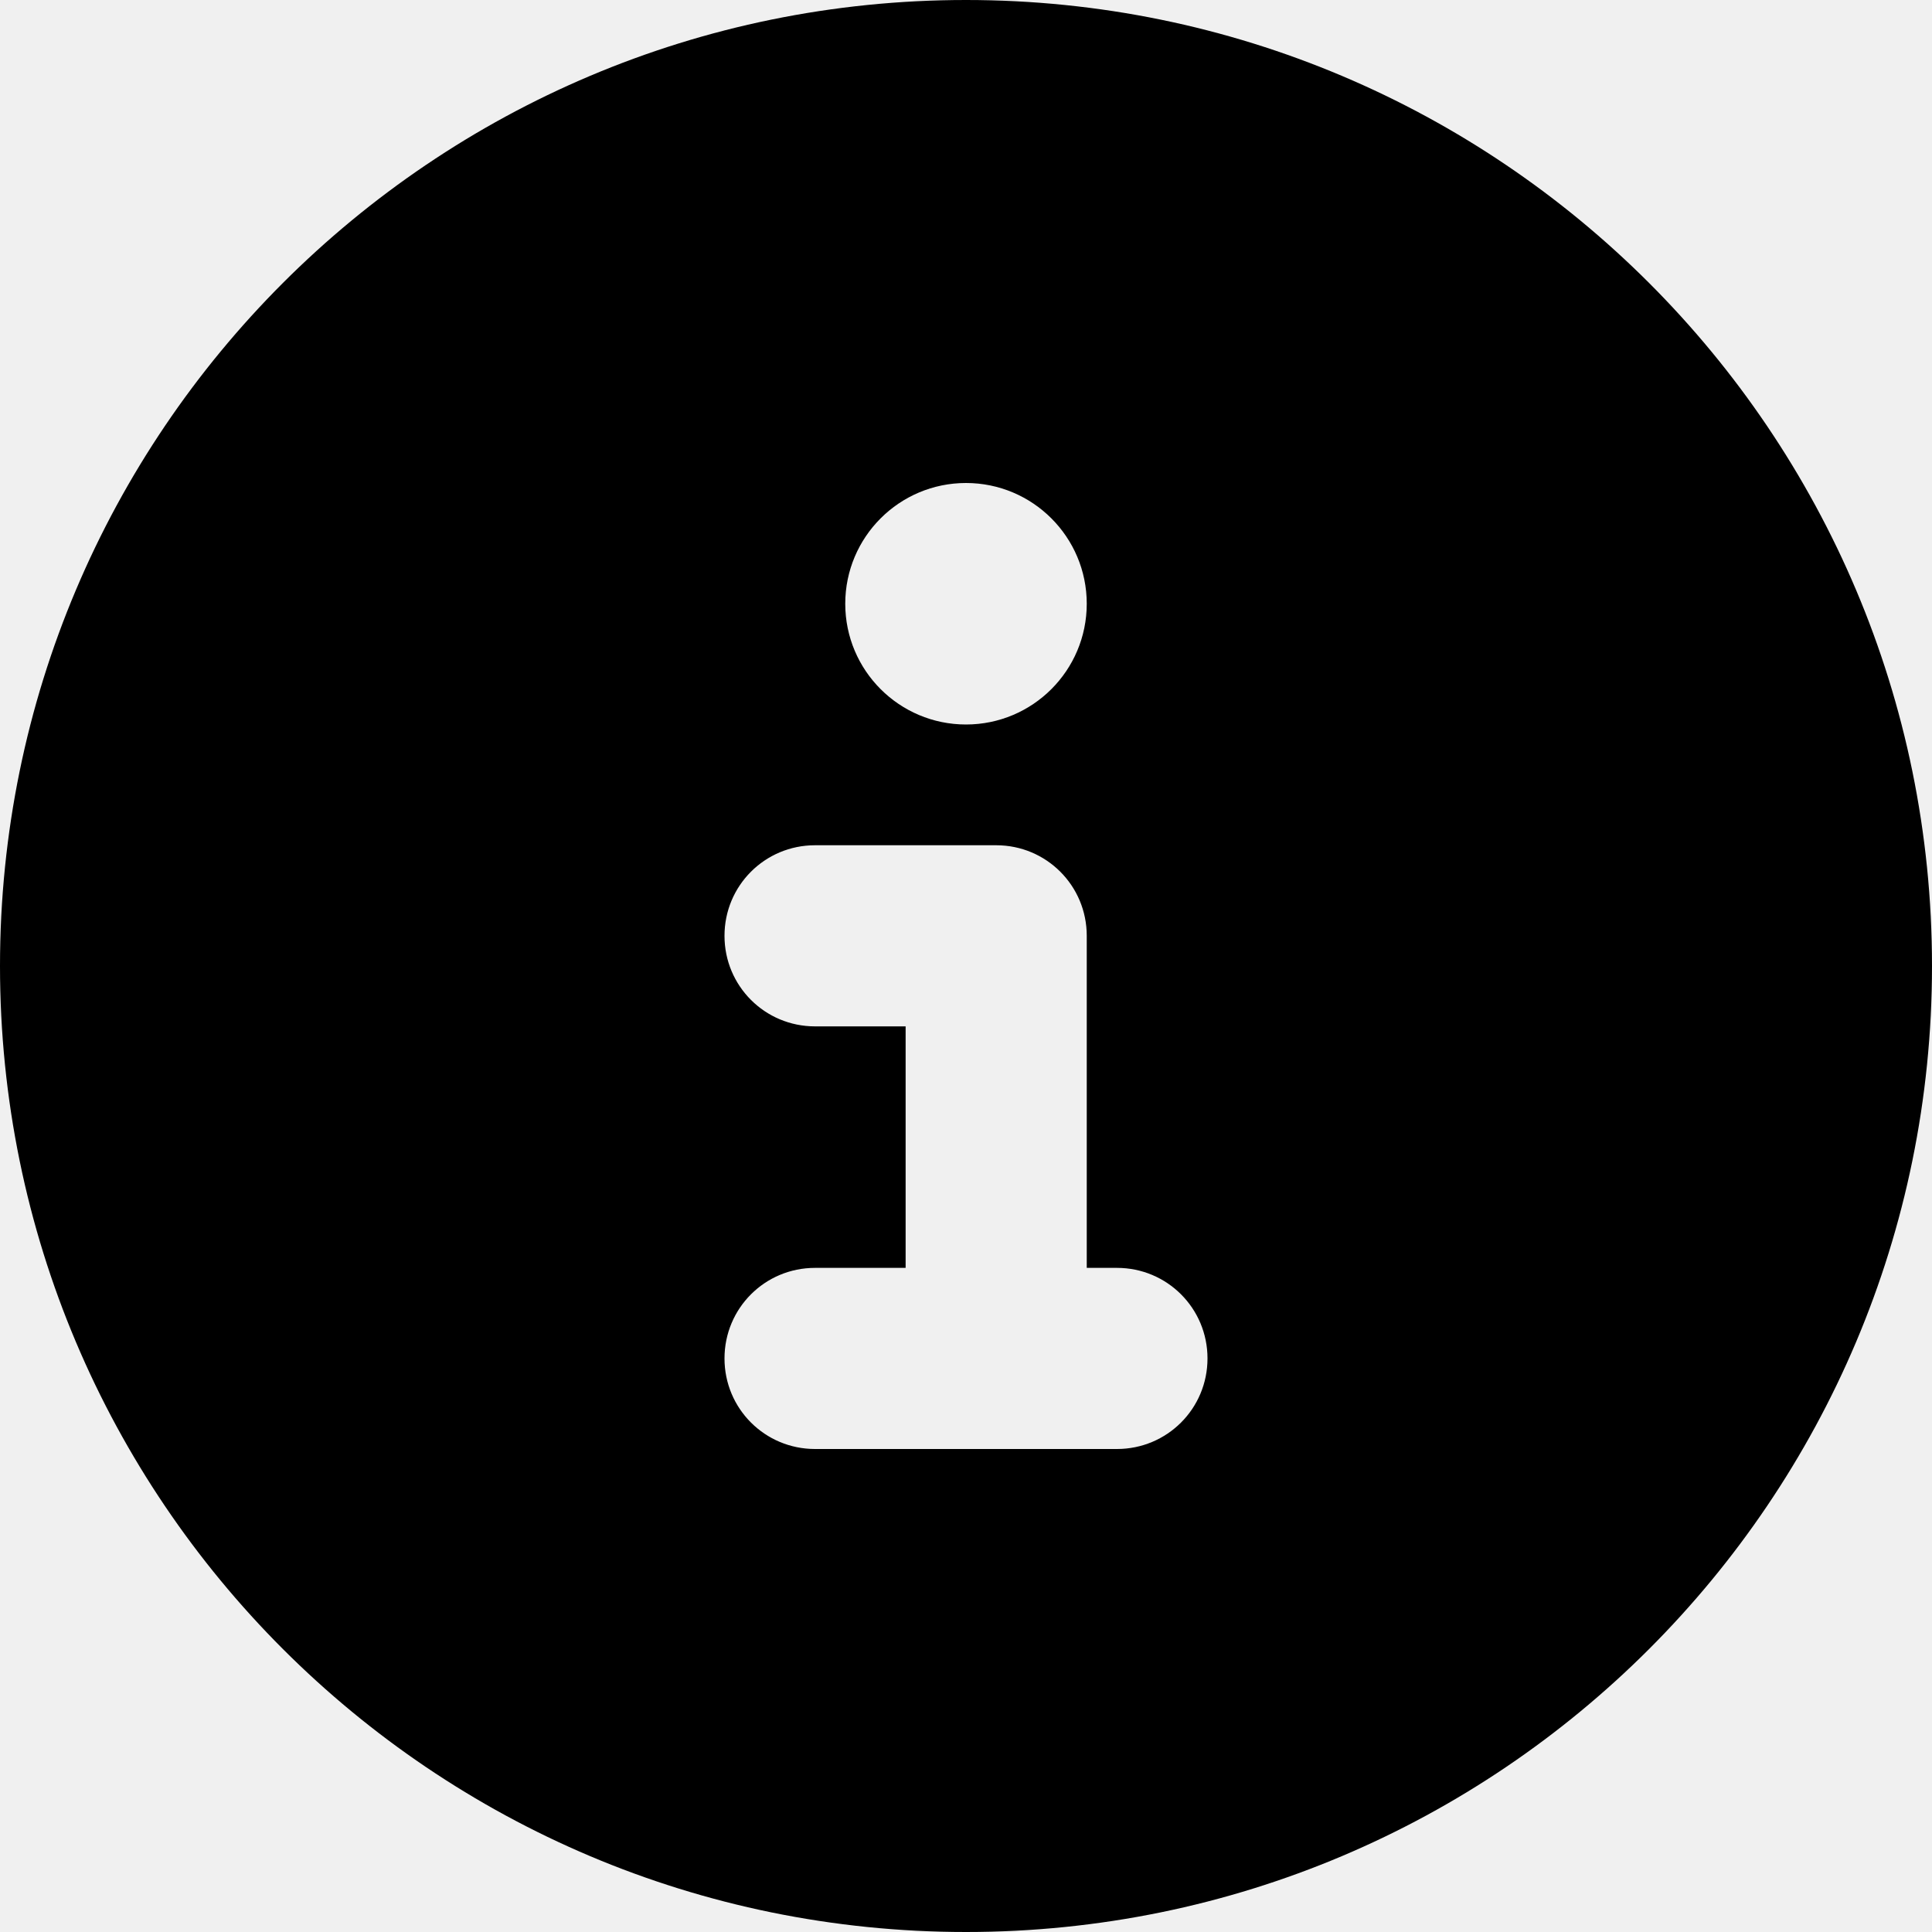
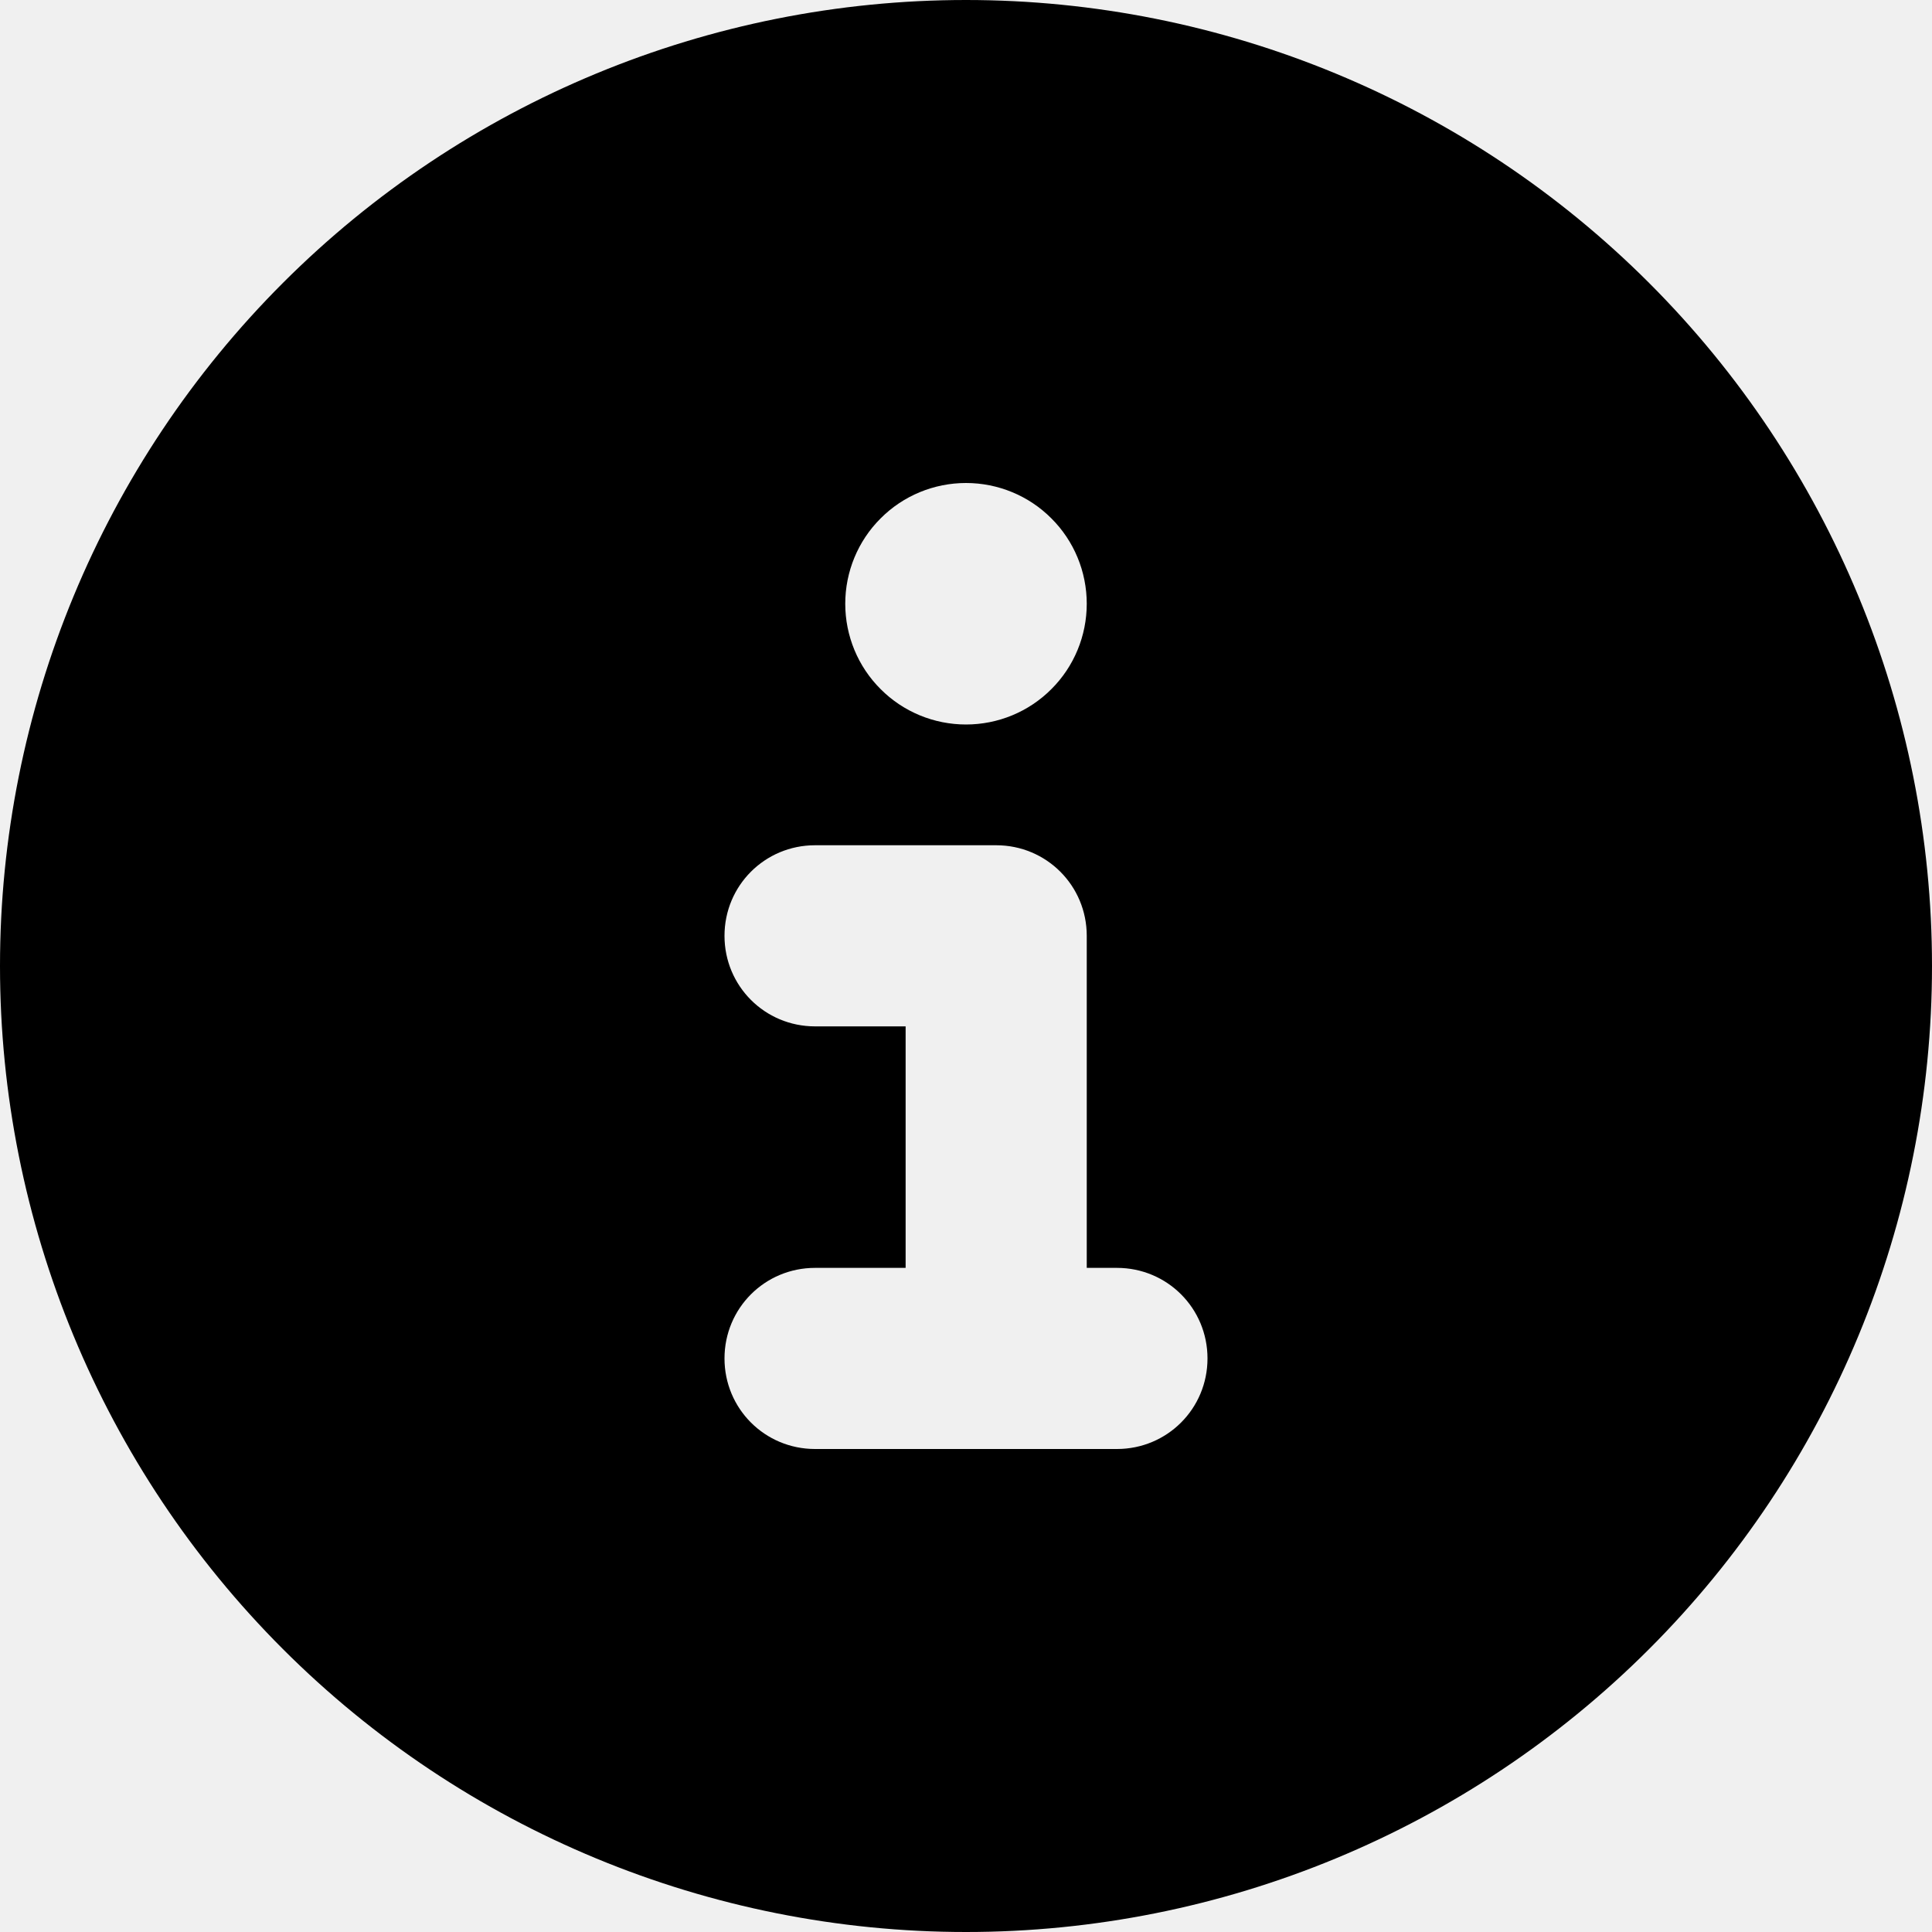
- <svg xmlns="http://www.w3.org/2000/svg" viewBox="0 0 512 512">
-   <path d="M256 512A256 256 0 1 0 256 0a256 256 0 1 0 0 512zM216 336h24V272H216c-13.3 0-24-10.7-24-24s10.7-24 24-24h48c13.3 0 24 10.7 24 24v88h8c13.3 0 24 10.7 24 24s-10.7 24-24 24H216c-13.3 0-24-10.7-24-24s10.7-24 24-24zm40-208a32 32 0 1 1 0 64 32 32 0 1 1 0-64z" />
+ <svg xmlns="http://www.w3.org/2000/svg" width="16" height="16" viewBox="0 0 16 16" fill="none">
+   <g clip-path="url(#clip0_2_142)">
+     <path d="M8 16C10.122 16 12.157 15.157 13.657 13.657C15.157 12.157 16 10.122 16 8C16 5.878 15.157 3.843 13.657 2.343C12.157 0.843 10.122 0 8 0C5.878 0 3.843 0.843 2.343 2.343C0.843 3.843 0 5.878 0 8C0 10.122 0.843 12.157 2.343 13.657C3.843 15.157 5.878 16 8 16ZM6.75 10.5H7.5V8.5H6.75C6.334 8.5 6 8.166 6 7.75C6 7.334 6.334 7 6.75 7H8.25C8.666 7 9 7.334 9 7.75V10.5H9.25C9.666 10.5 10 10.834 10 11.25C10 11.666 9.666 12 9.25 12H6.75C6.334 12 6 11.666 6 11.25C6 10.834 6.334 10.5 6.75 10.5ZM8 4C8.265 4 8.52 4.105 8.707 4.293C8.895 4.48 9 4.735 9 5C9 5.265 8.895 5.52 8.707 5.707C8.52 5.895 8.265 6 8 6C7.735 6 7.48 5.895 7.293 5.707C7.105 5.52 7 5.265 7 5C7 4.735 7.105 4.48 7.293 4.293C7.48 4.105 7.735 4 8 4Z" fill="black" />
+   </g>
+   <defs>
+     <clipPath id="clip0_2_142">
+       <rect width="16" height="16" fill="white" />
+     </clipPath>
+   </defs>
</svg>
